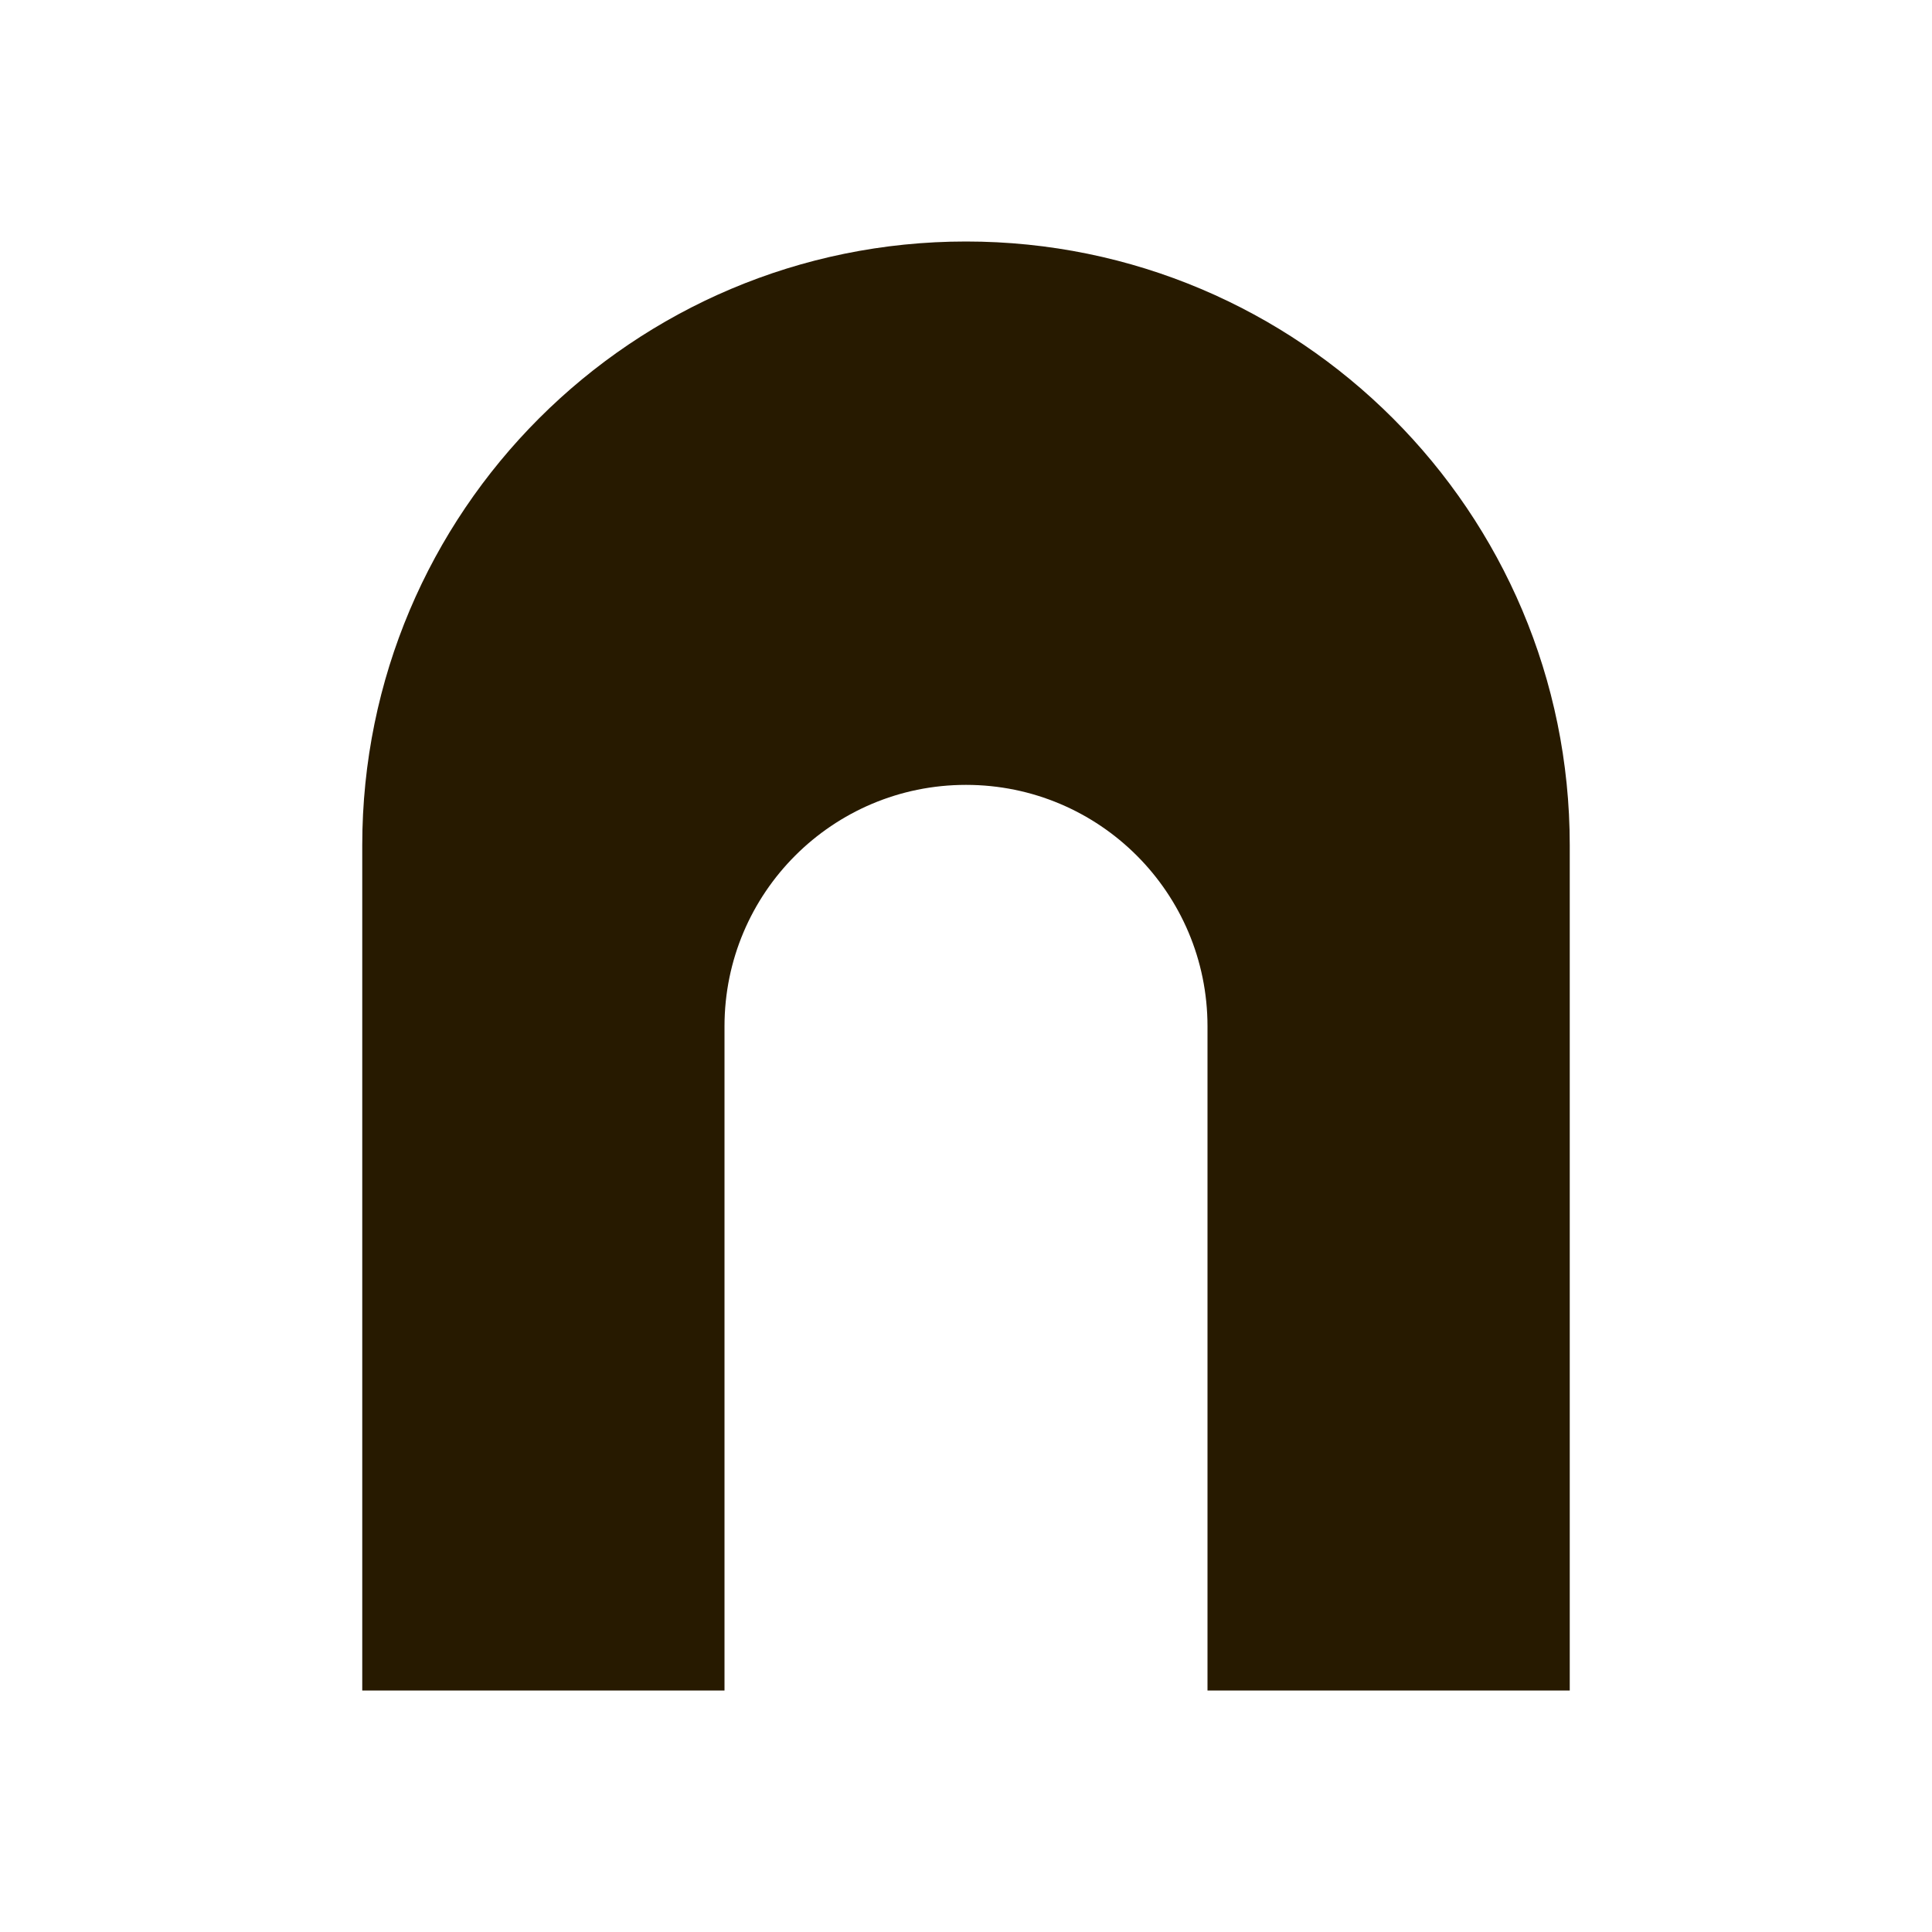
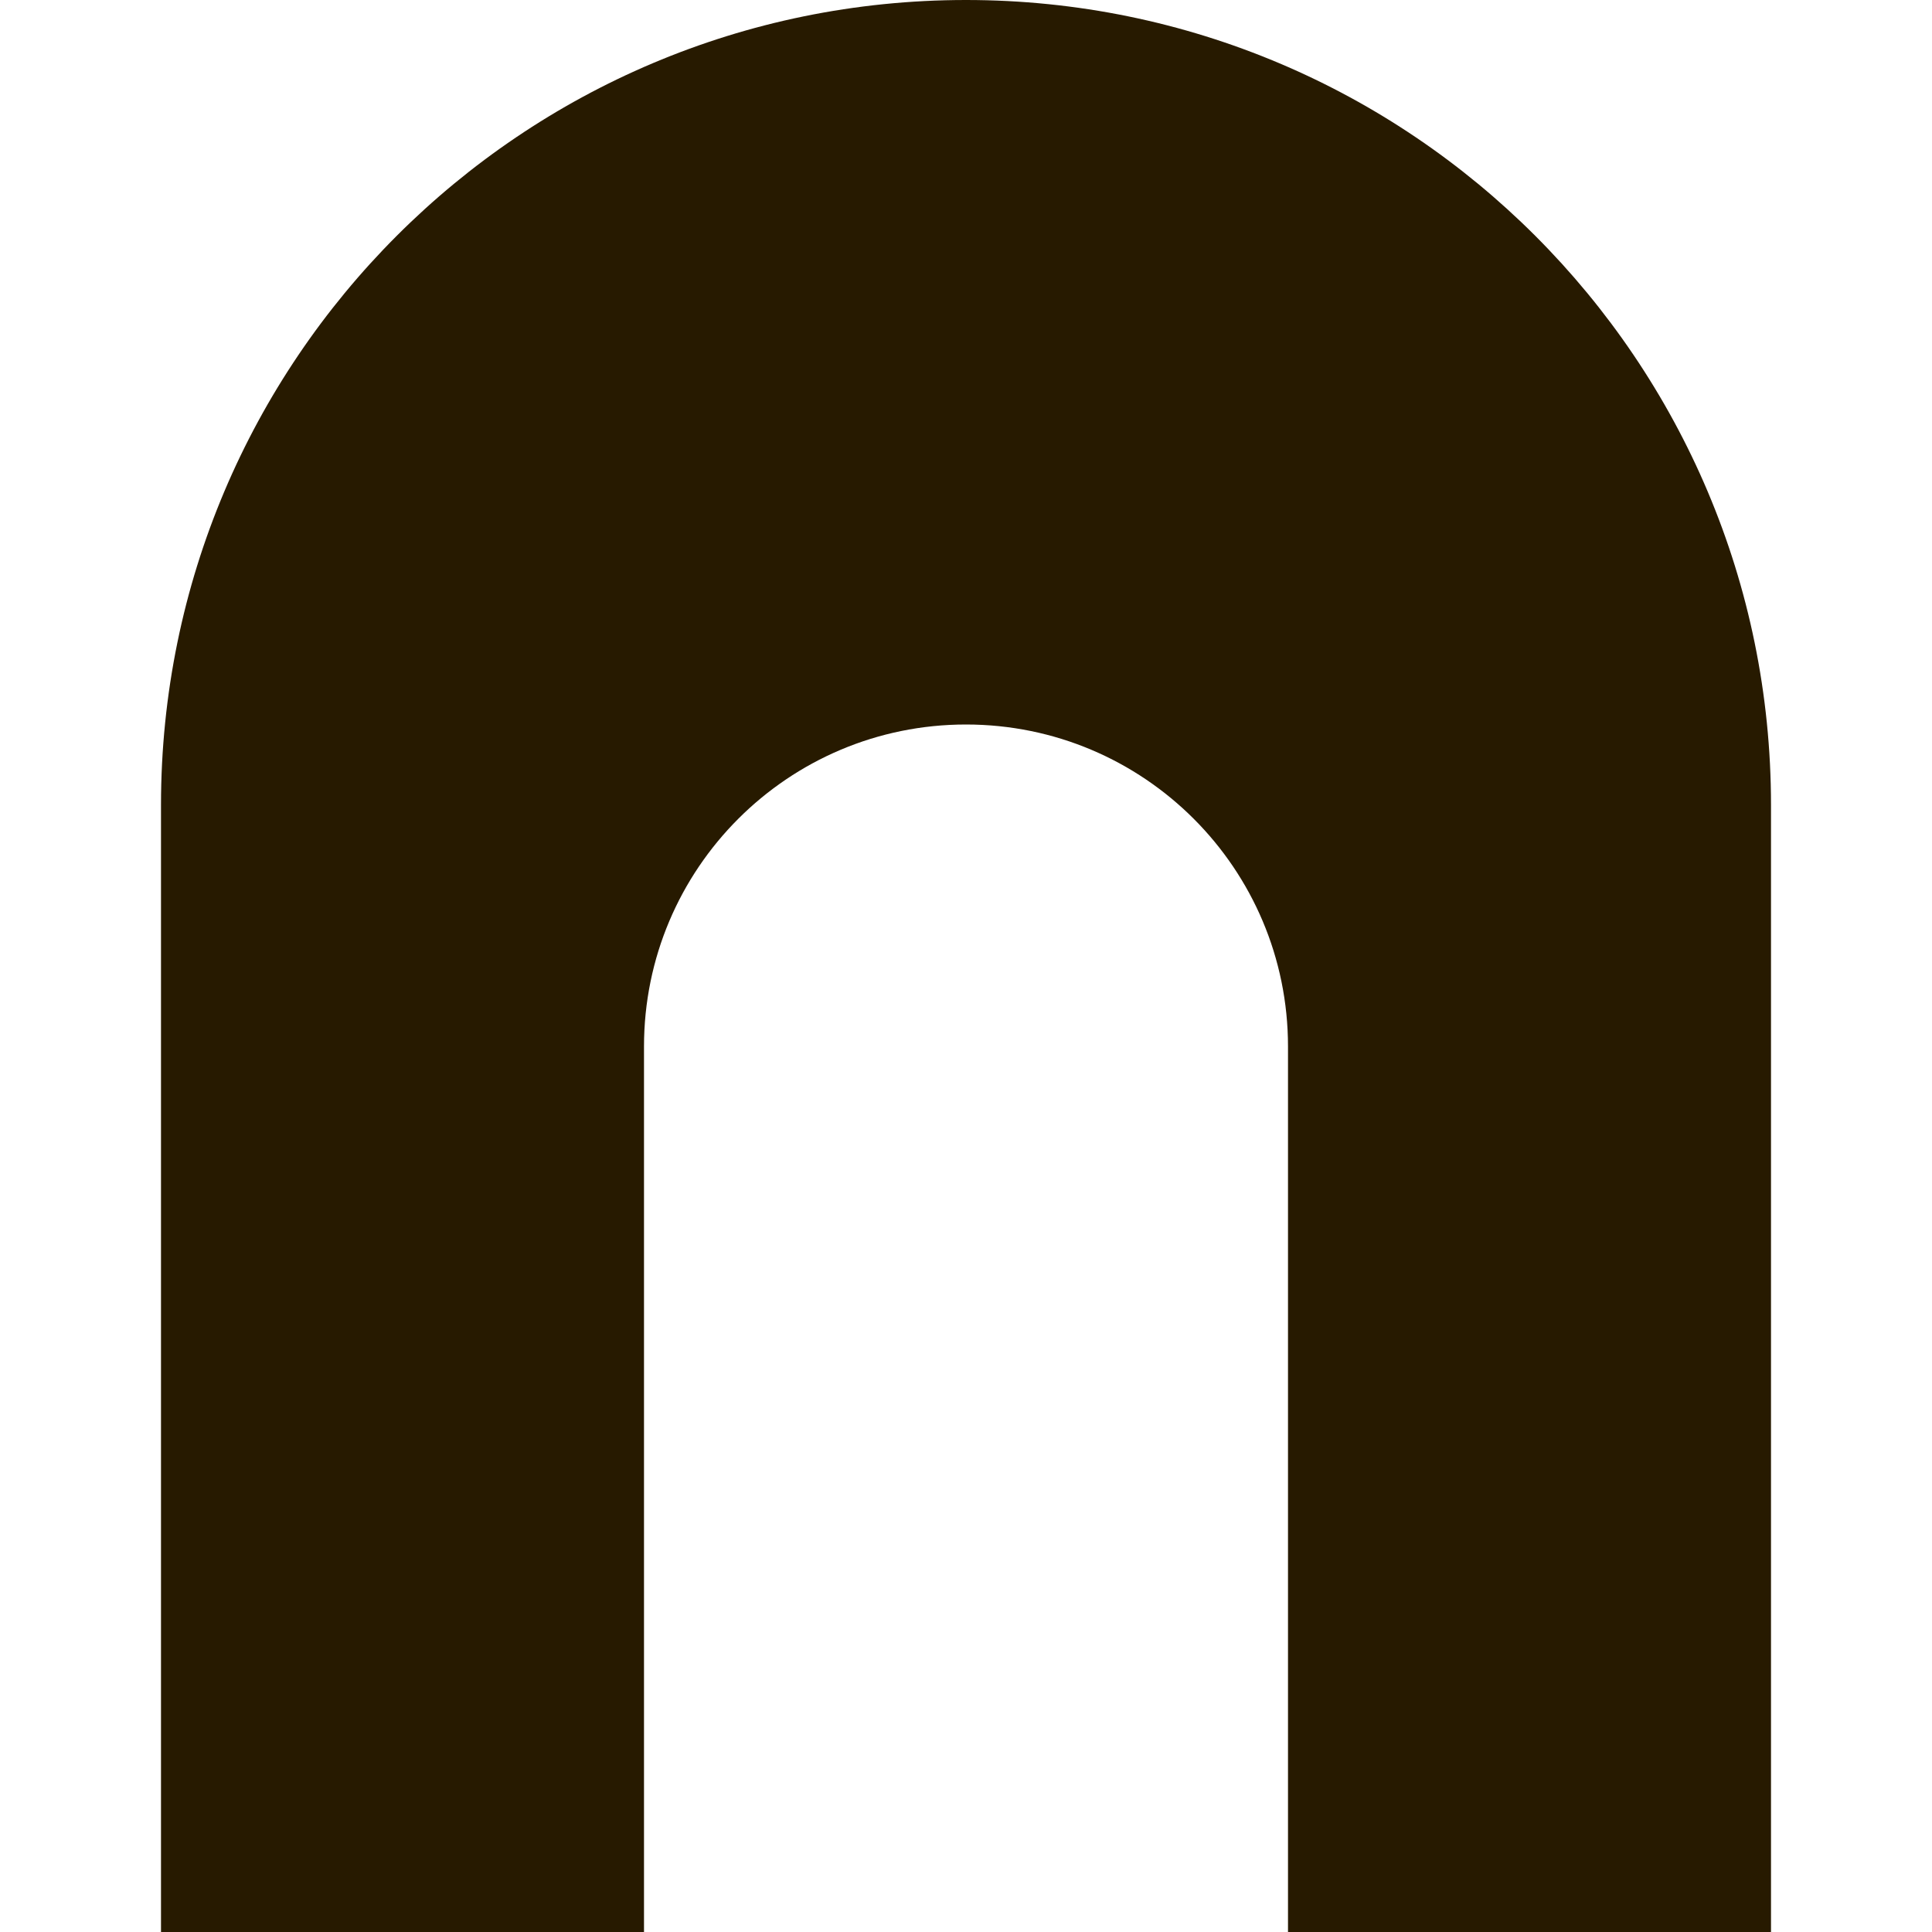
- <svg xmlns="http://www.w3.org/2000/svg" width="32" height="32" viewBox="0 0 32 32" fill="none">
-   <path fill-rule="evenodd" clip-rule="evenodd" d="M6 28V14C6 8.477 10.477 4 16 4s10 4.477 10 10v14H6ZM12 28V17c0-2.21 1.79-4 4-4s4 1.79 4 4v11H12Z" fill="#271a00" />
+ <svg xmlns="http://www.w3.org/2000/svg" width="32" height="32" viewBox="0 0 20 24" fill="none">
+   <path fill-rule="evenodd" clip-rule="evenodd" d="M0 24V10C0 4.477 4.477 0 10 0s10 4.477 10 10v14H0ZM6 24V13c0-2.21 1.79-4 4-4s4 1.79 4 4v11H6Z" fill="#271a00" />
</svg>
